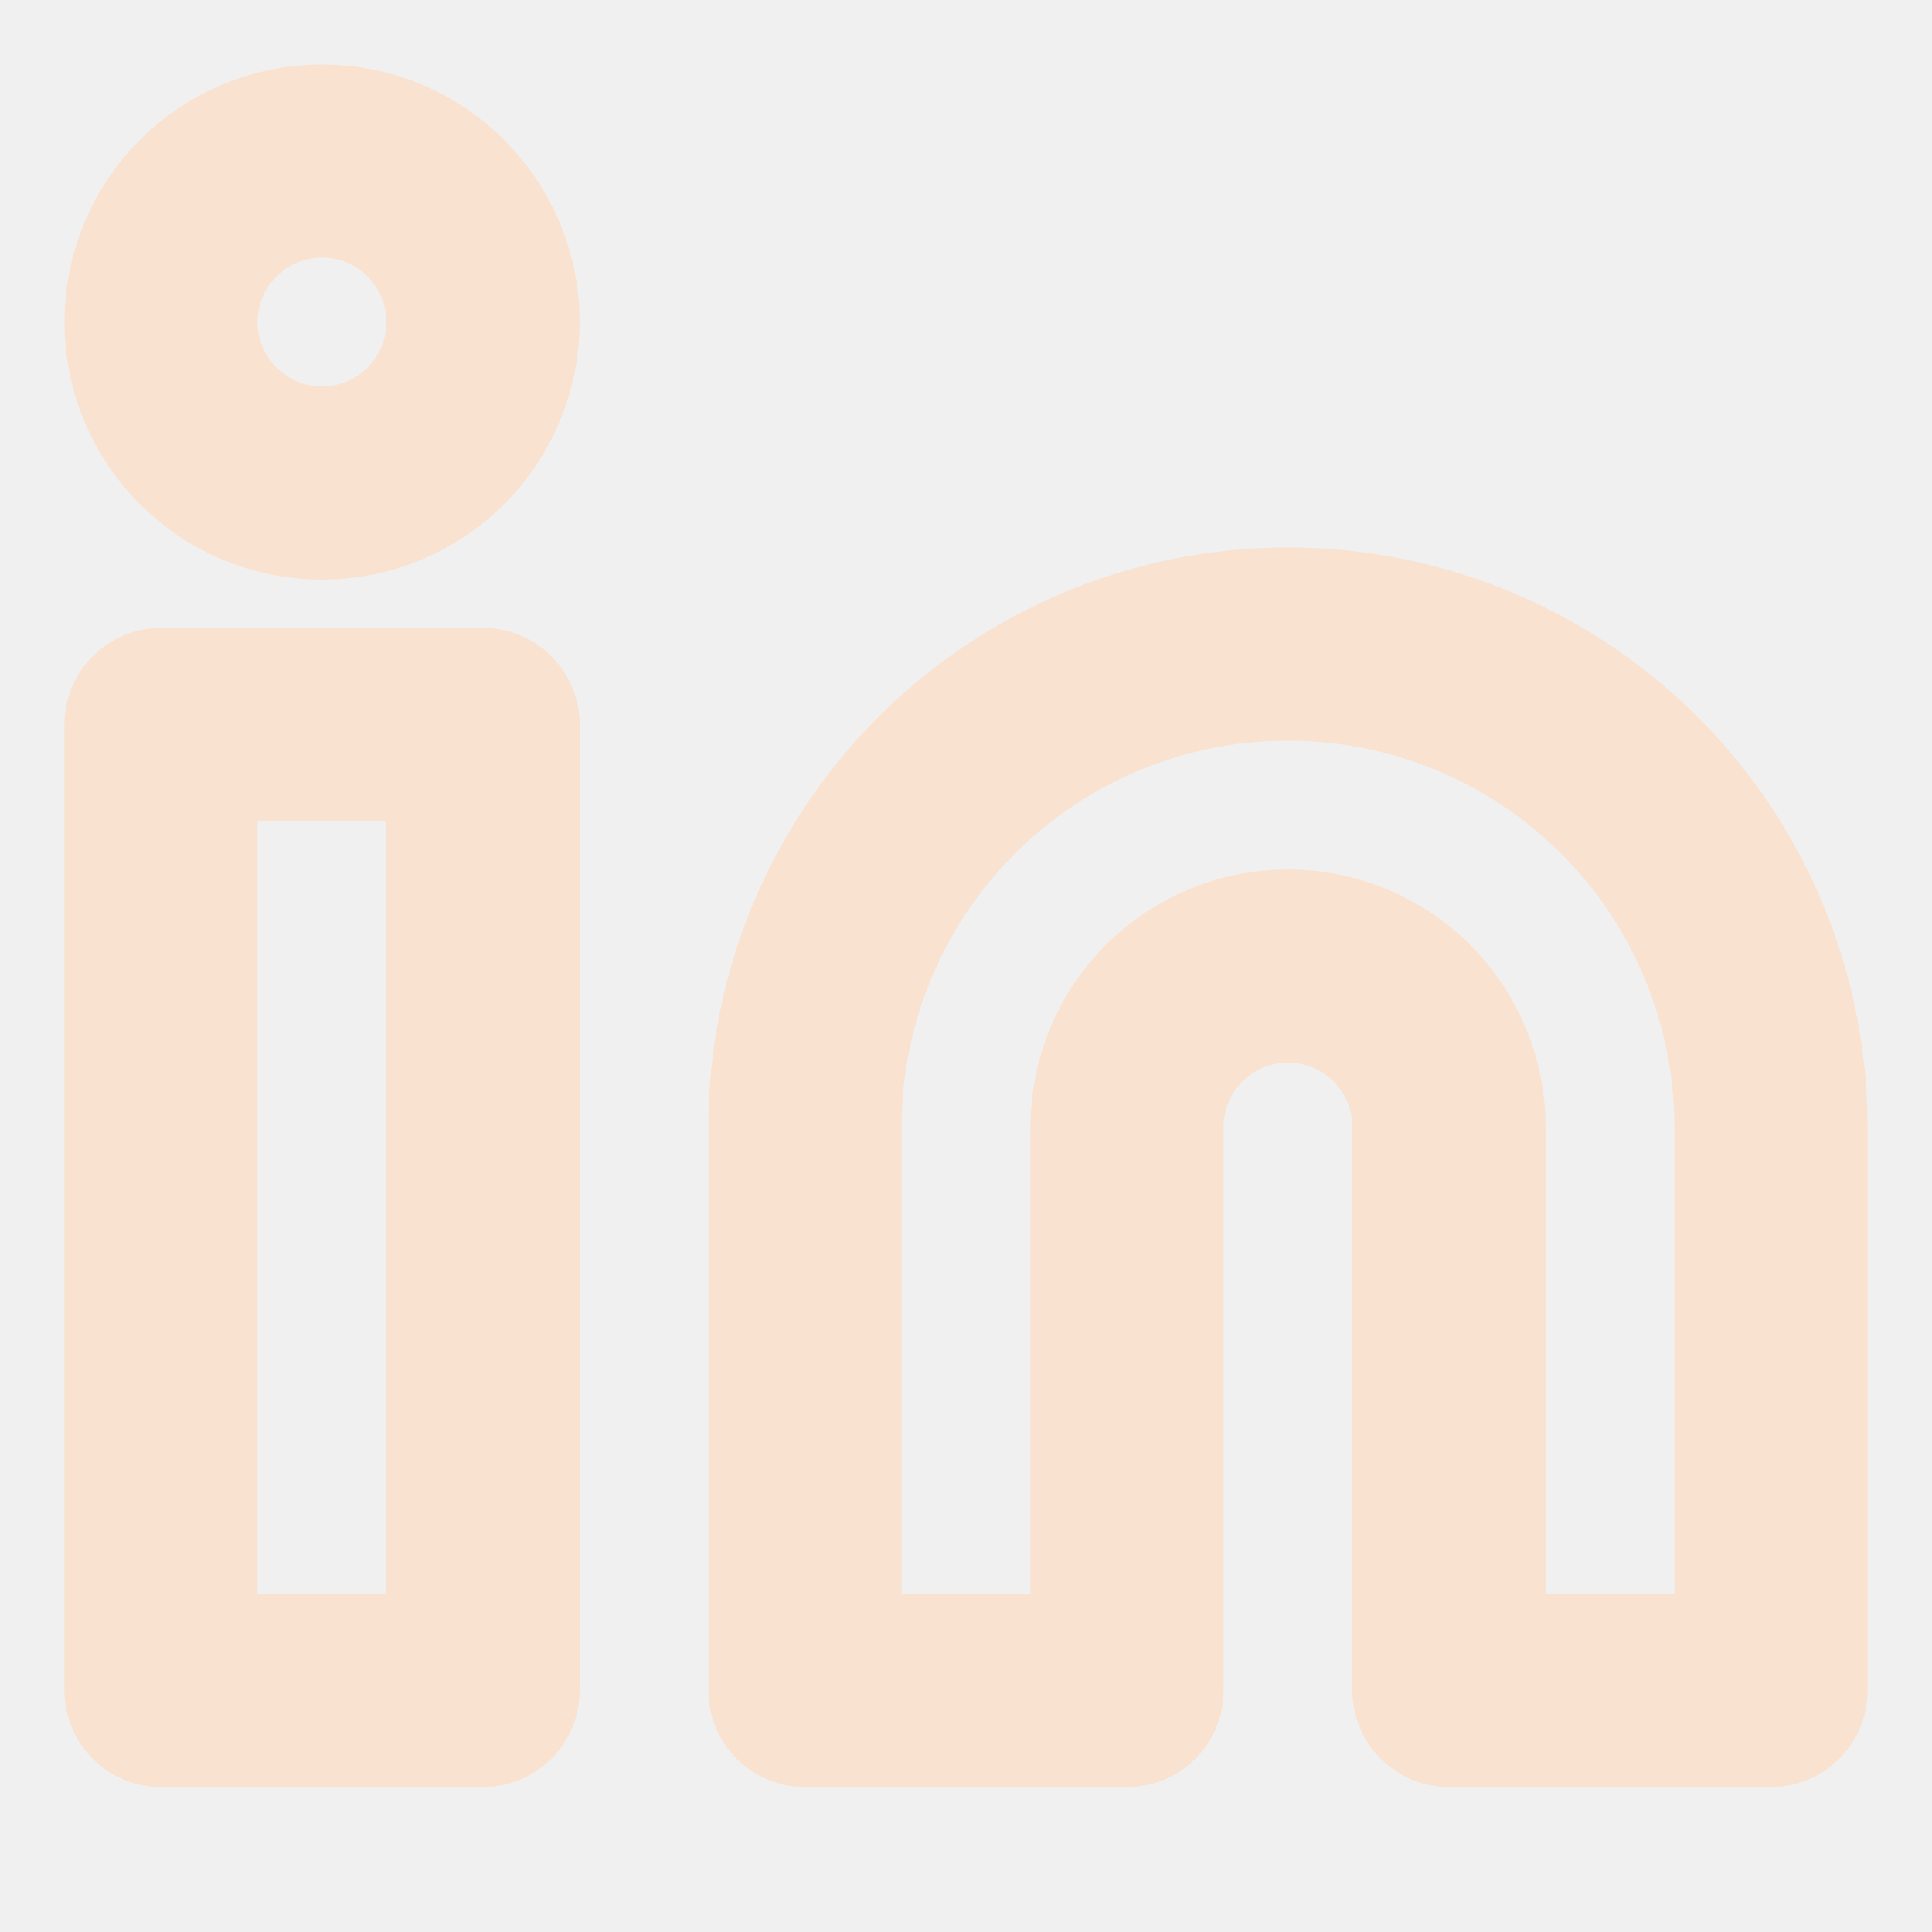
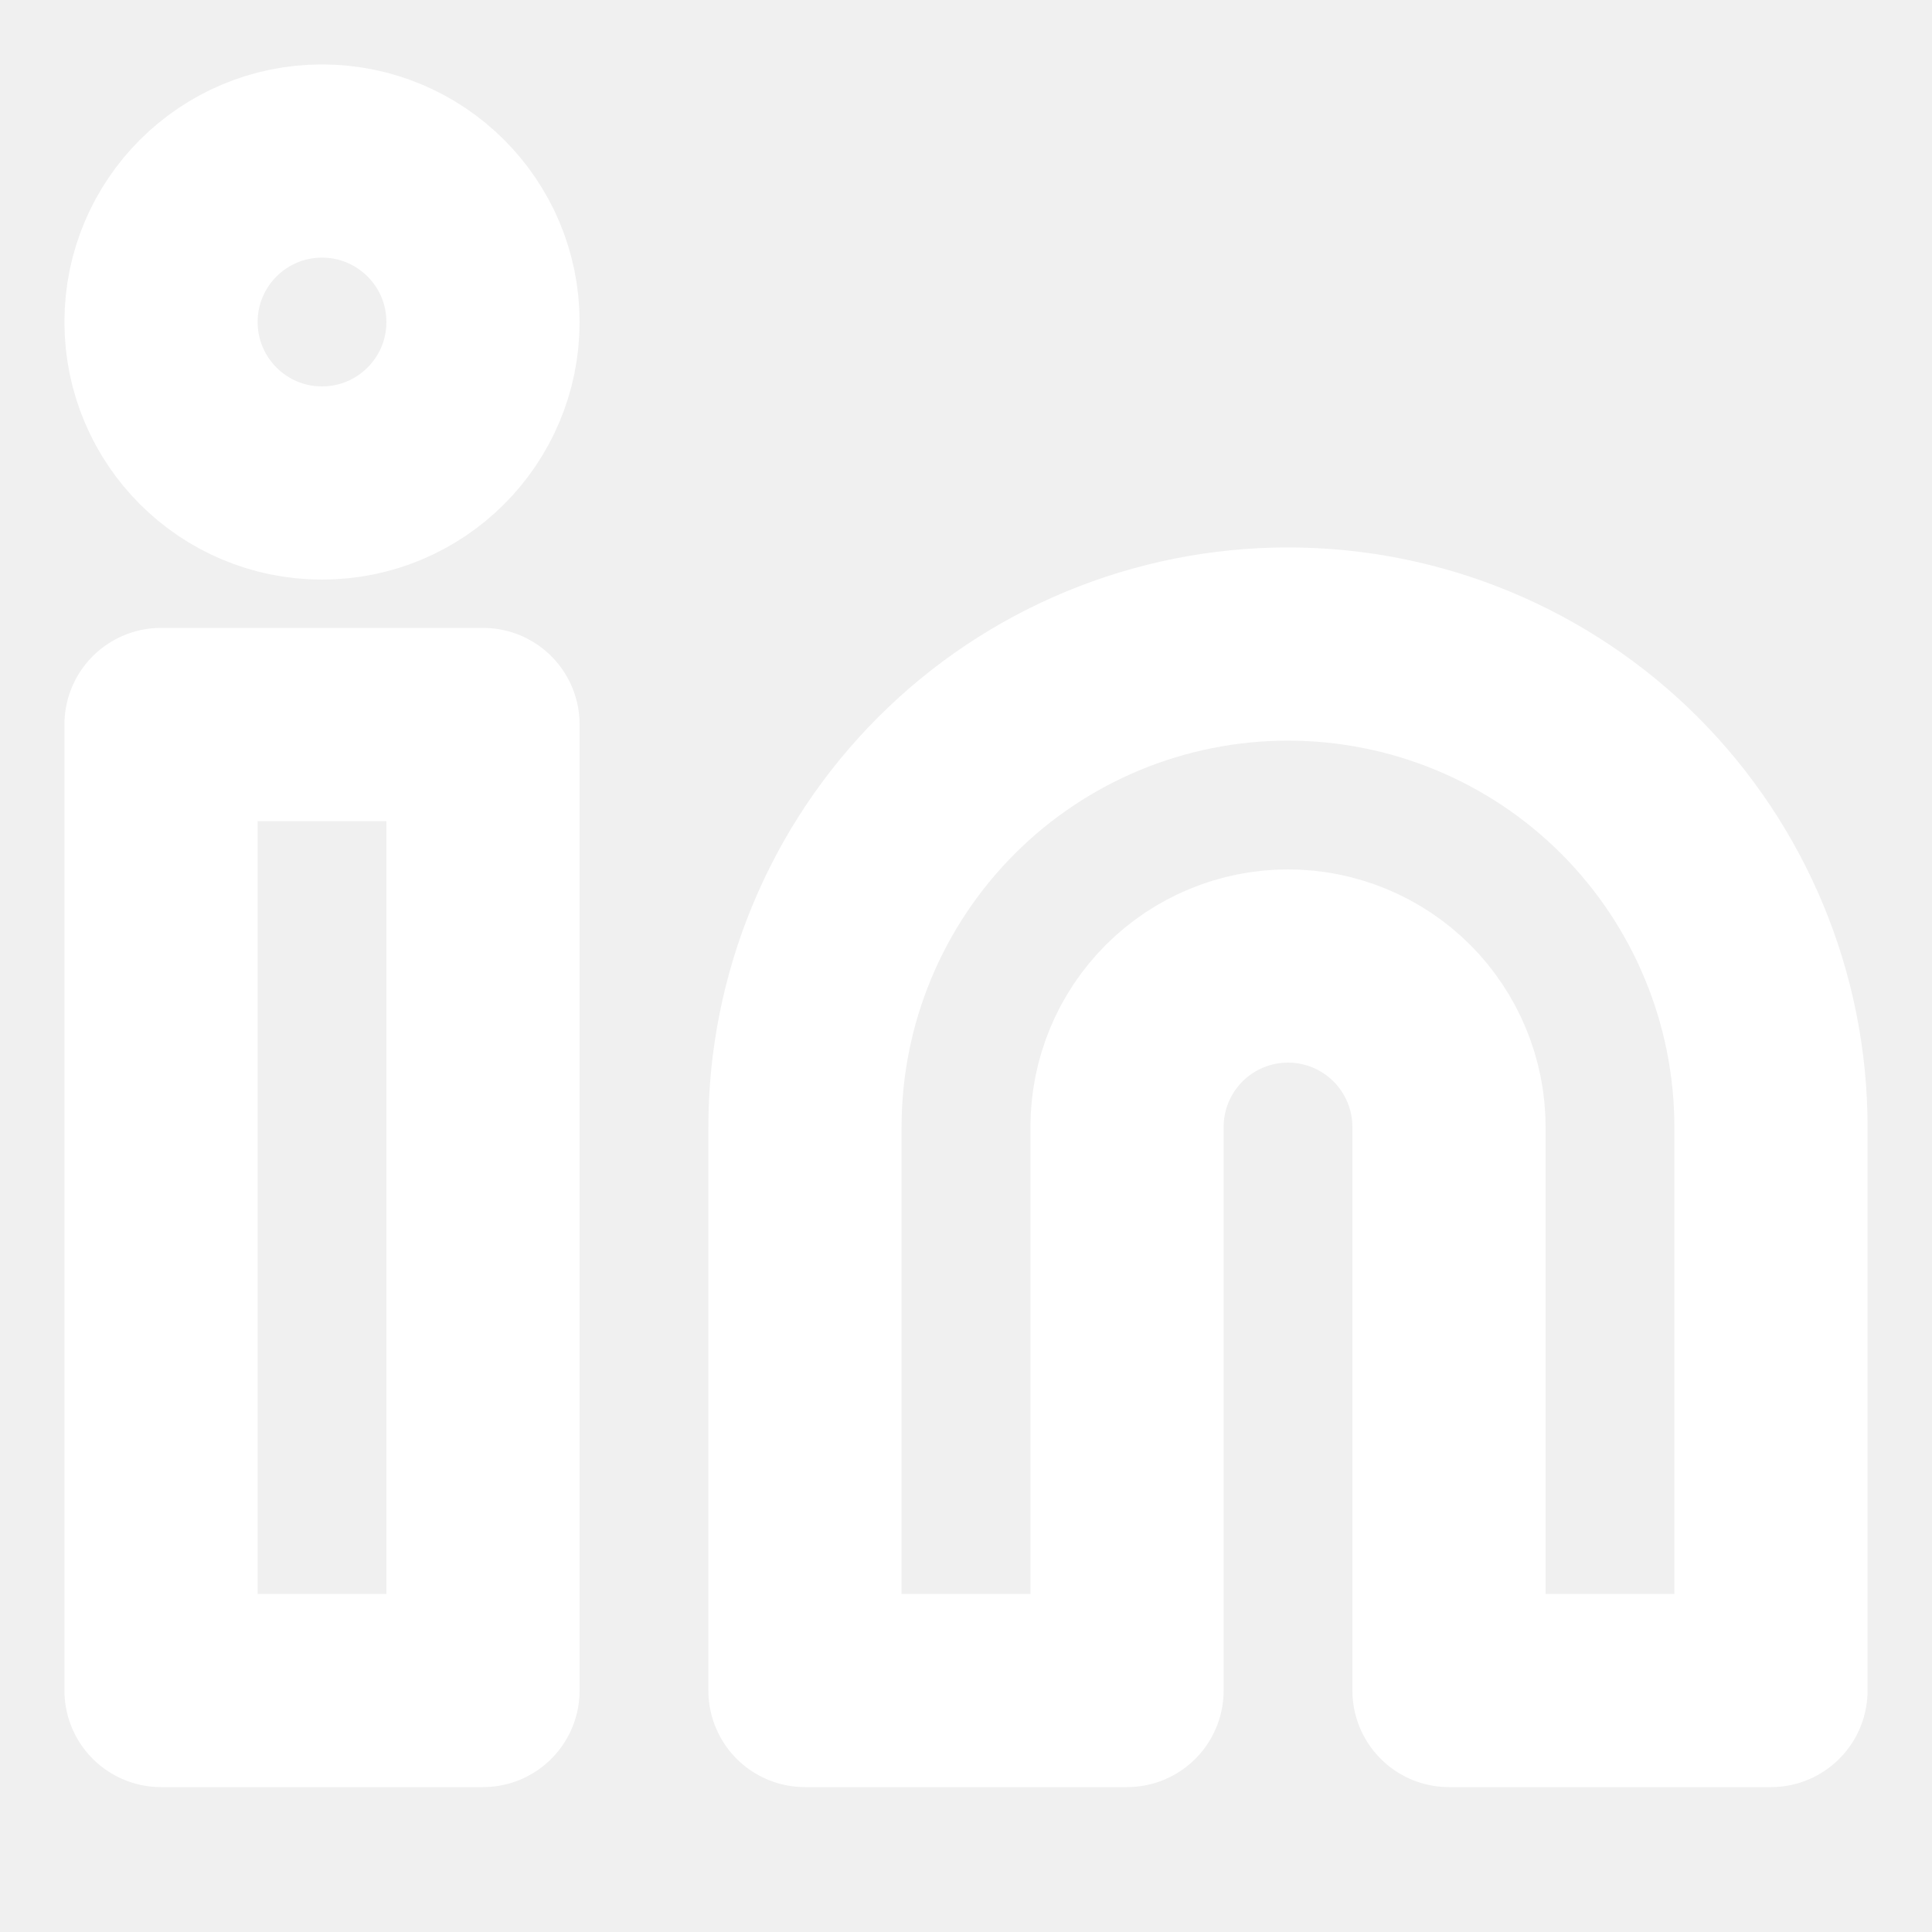
<svg xmlns="http://www.w3.org/2000/svg" width="20" height="20" viewBox="0 0 20 20" fill="none">
-   <path d="M5 7.5H1.667V17.5H5V7.5Z" stroke="#FAE2D1" stroke-width="2" stroke-linecap="round" stroke-linejoin="round" />
-   <path d="M13.333 6.667C14.659 6.667 15.931 7.193 16.869 8.131C17.806 9.069 18.333 10.341 18.333 11.667V17.5H15V11.667C15 11.225 14.824 10.801 14.512 10.488C14.199 10.176 13.775 10 13.333 10C12.891 10 12.467 10.176 12.155 10.488C11.842 10.801 11.667 11.225 11.667 11.667V17.5H8.333V11.667C8.333 10.341 8.86 9.069 9.798 8.131C10.735 7.193 12.007 6.667 13.333 6.667V6.667Z" stroke="#FAE2D1" stroke-width="2" stroke-linecap="round" stroke-linejoin="round" />
-   <path d="M3.333 5C4.254 5 5 4.254 5 3.333C5 2.413 4.254 1.667 3.333 1.667C2.413 1.667 1.667 2.413 1.667 3.333C1.667 4.254 2.413 5 3.333 5Z" stroke="#FAE2D1" stroke-width="2" stroke-linecap="round" stroke-linejoin="round" />
+   <path d="M5 7.5H1.667V17.5H5V7.5Z" stroke="white" stroke-width="2" stroke-linecap="round" stroke-linejoin="round" />
+   <path d="M13.333 6.667C14.659 6.667 15.931 7.193 16.869 8.131C17.806 9.069 18.333 10.341 18.333 11.667V17.5H15V11.667C15 11.225 14.824 10.801 14.512 10.488C14.199 10.176 13.775 10 13.333 10C12.891 10 12.467 10.176 12.155 10.488C11.842 10.801 11.667 11.225 11.667 11.667V17.5H8.333V11.667C8.333 10.341 8.86 9.069 9.798 8.131C10.735 7.193 12.007 6.667 13.333 6.667V6.667Z" stroke="white" stroke-width="2" stroke-linecap="round" stroke-linejoin="round" />
+   <path d="M3.333 5C4.254 5 5 4.254 5 3.333C5 2.413 4.254 1.667 3.333 1.667C2.413 1.667 1.667 2.413 1.667 3.333C1.667 4.254 2.413 5 3.333 5Z" stroke="white" stroke-width="2" stroke-linecap="round" stroke-linejoin="round" />
</svg>
